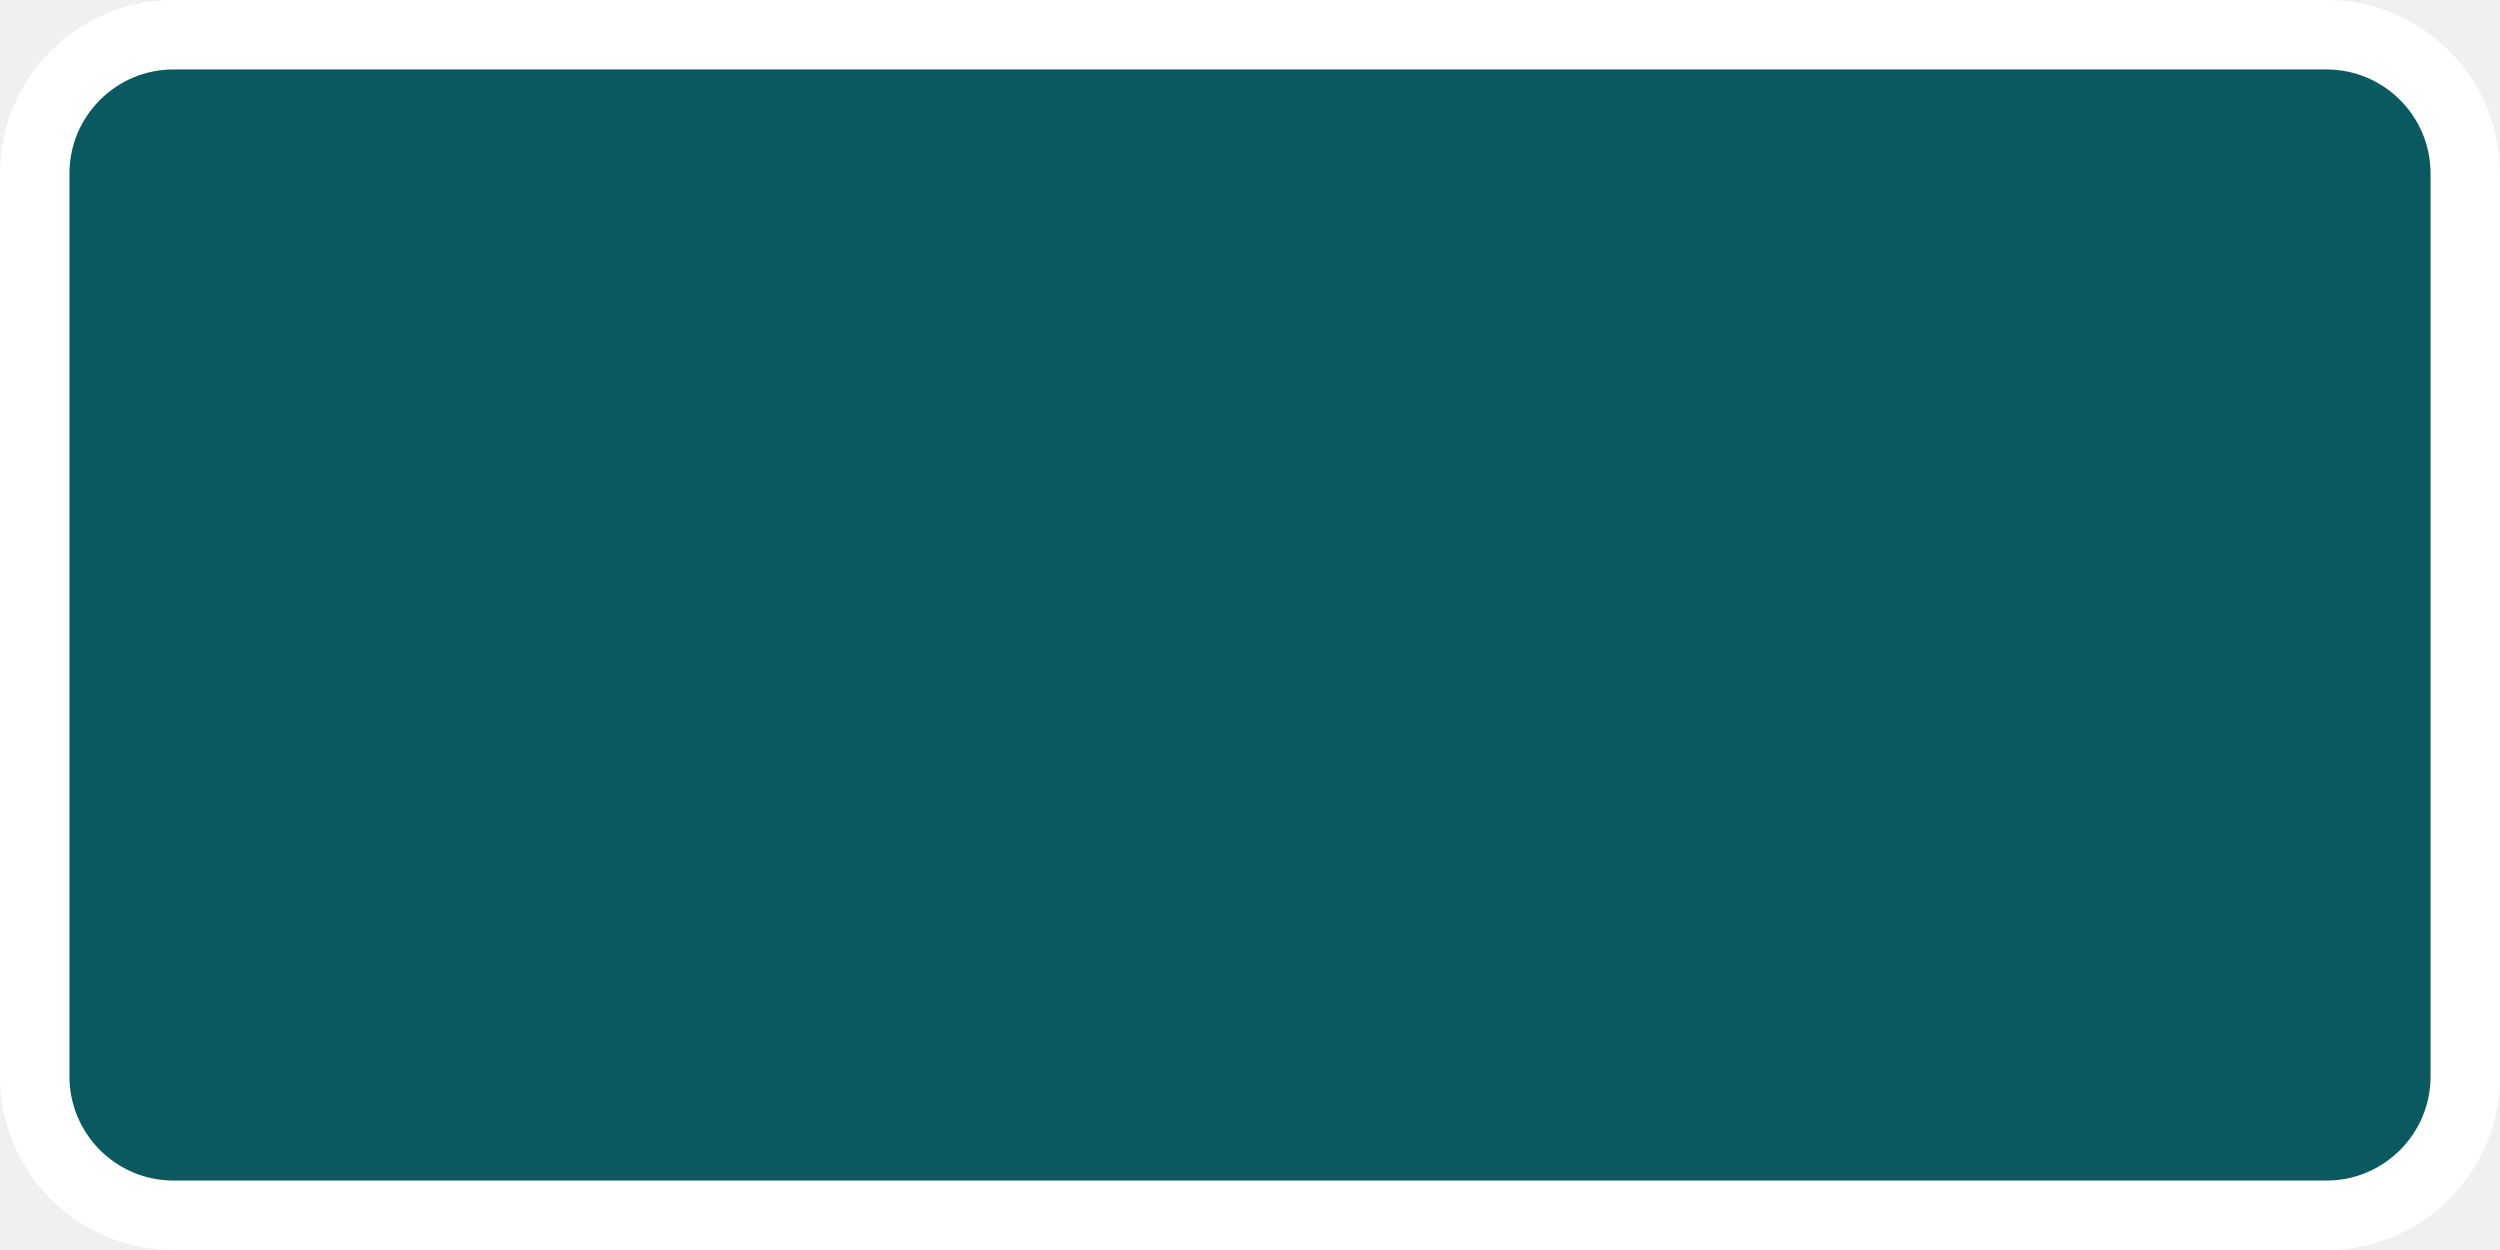
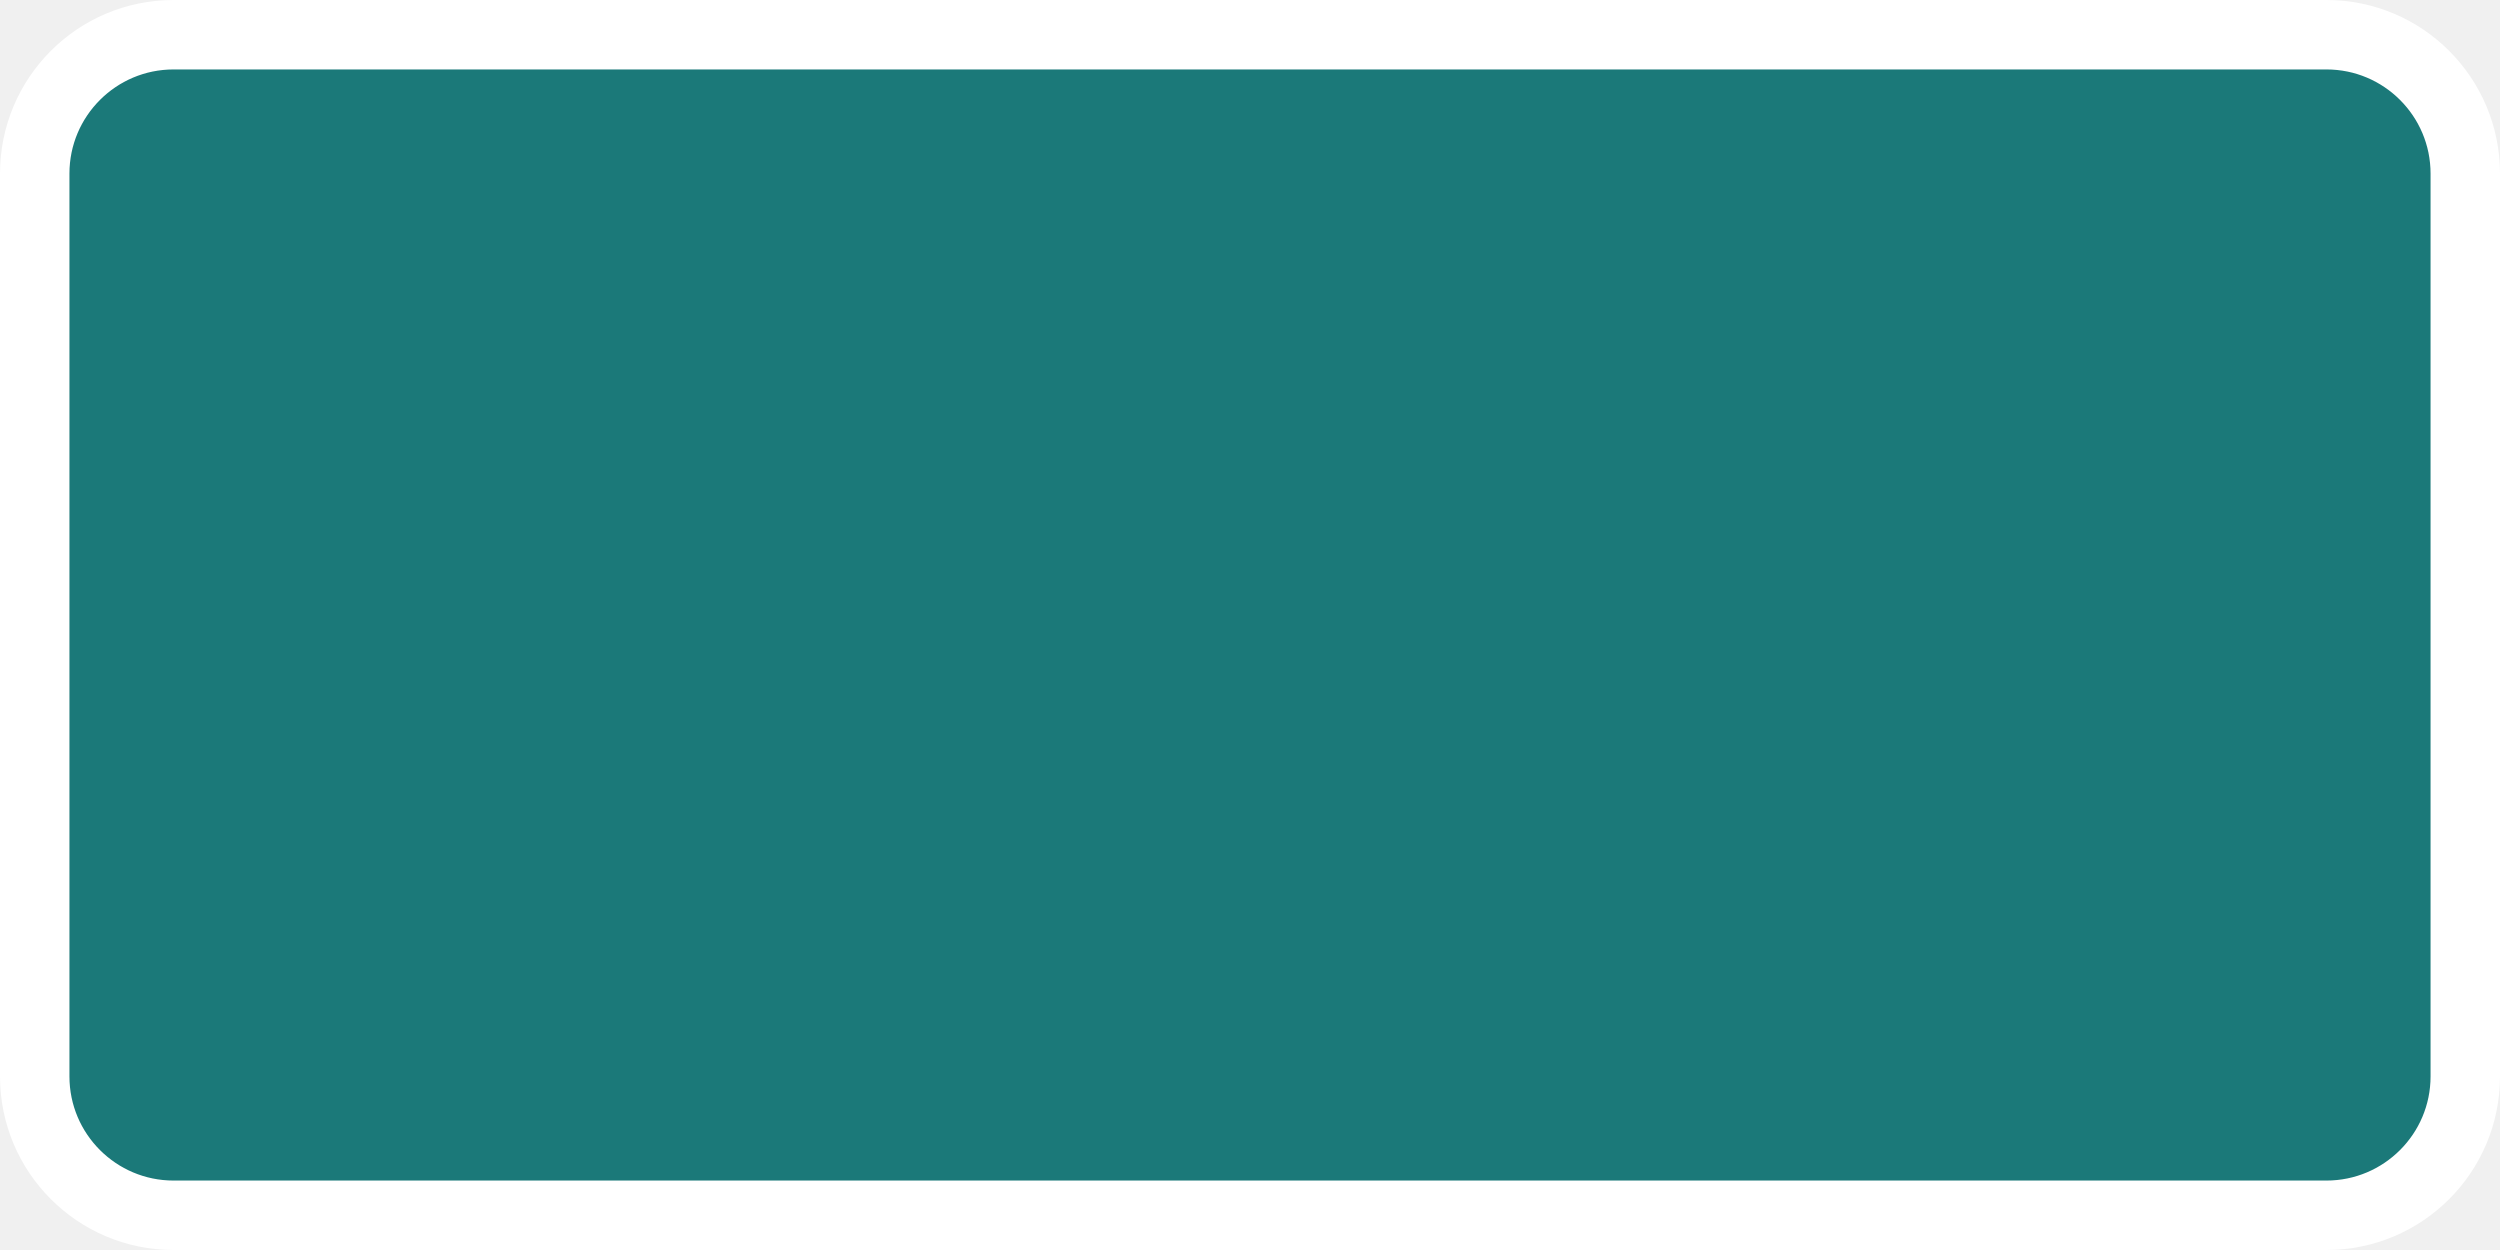
<svg xmlns="http://www.w3.org/2000/svg" width="36" height="18" viewBox="0 0 36 18">
-   <rect x="0.5" y="0.5" width="35" height="17" rx="2" ry="2" fill="#0A5961" stroke="#FFFFFF" stroke-width="1" />
+   <rect x="0.5" y="0.5" width="35" height="17" rx="2" ry="2" fill="#1B7979" stroke="#FFFFFF" stroke-width="1" />
</svg>
